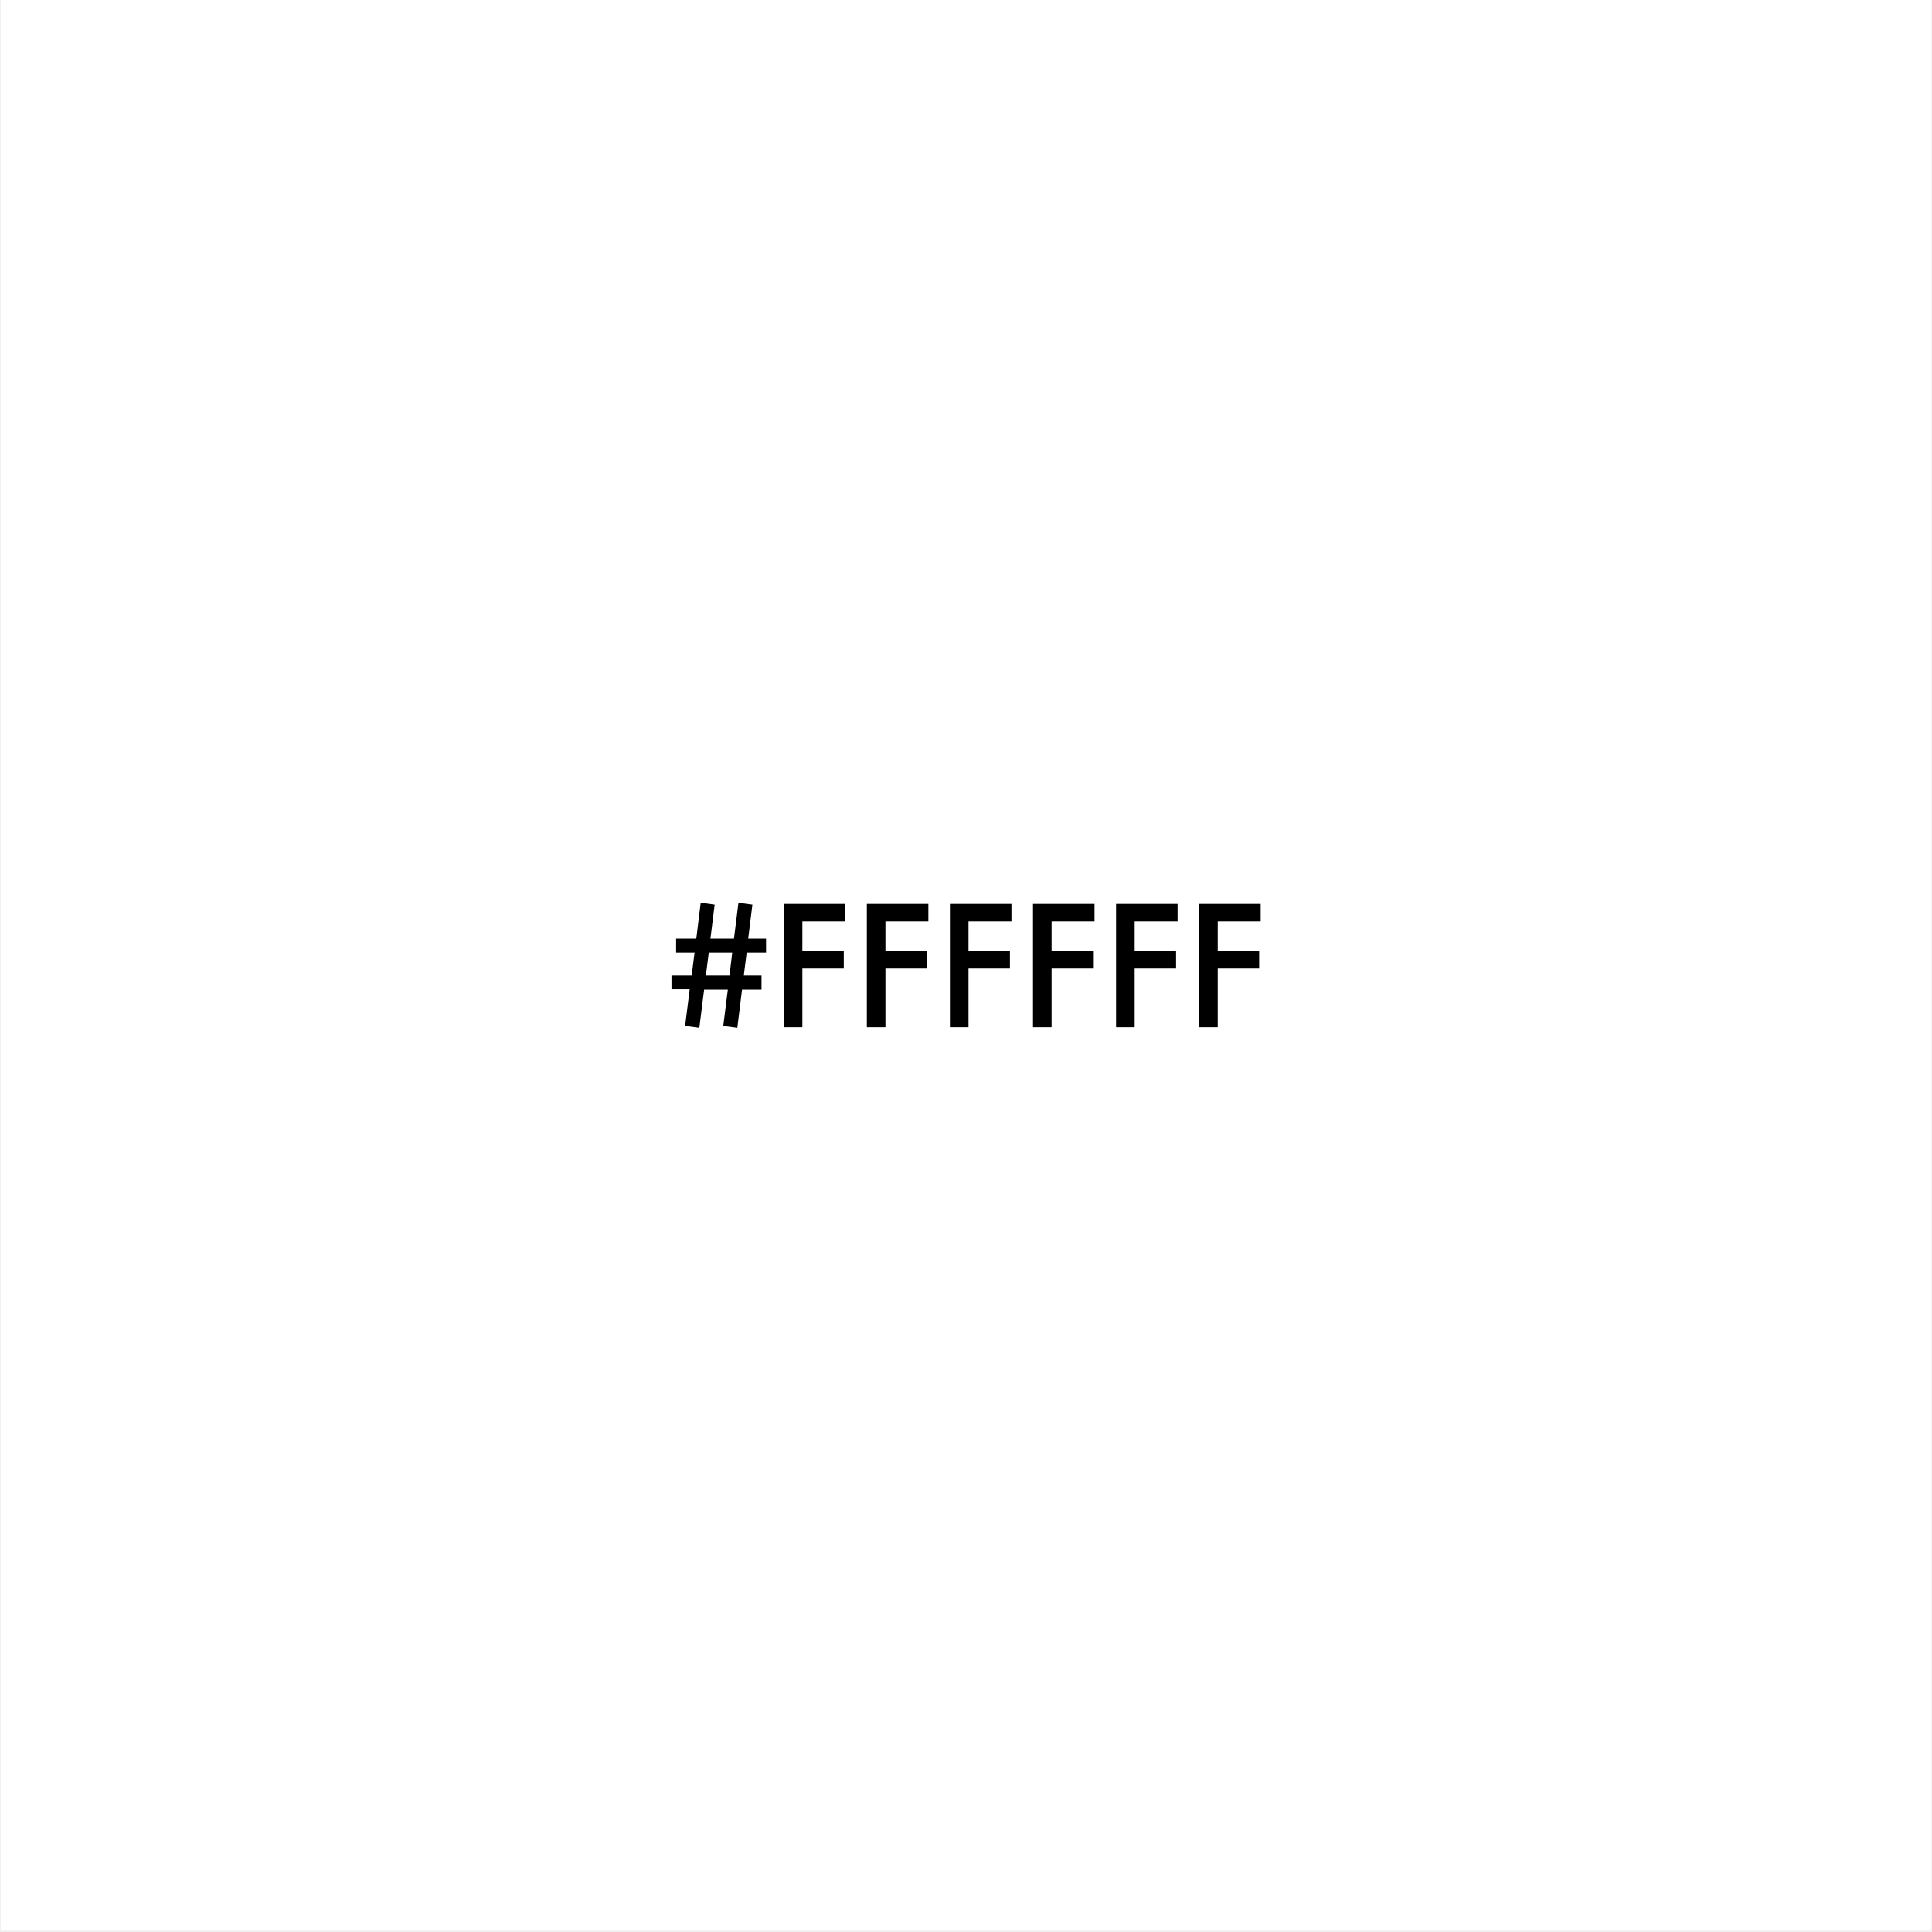
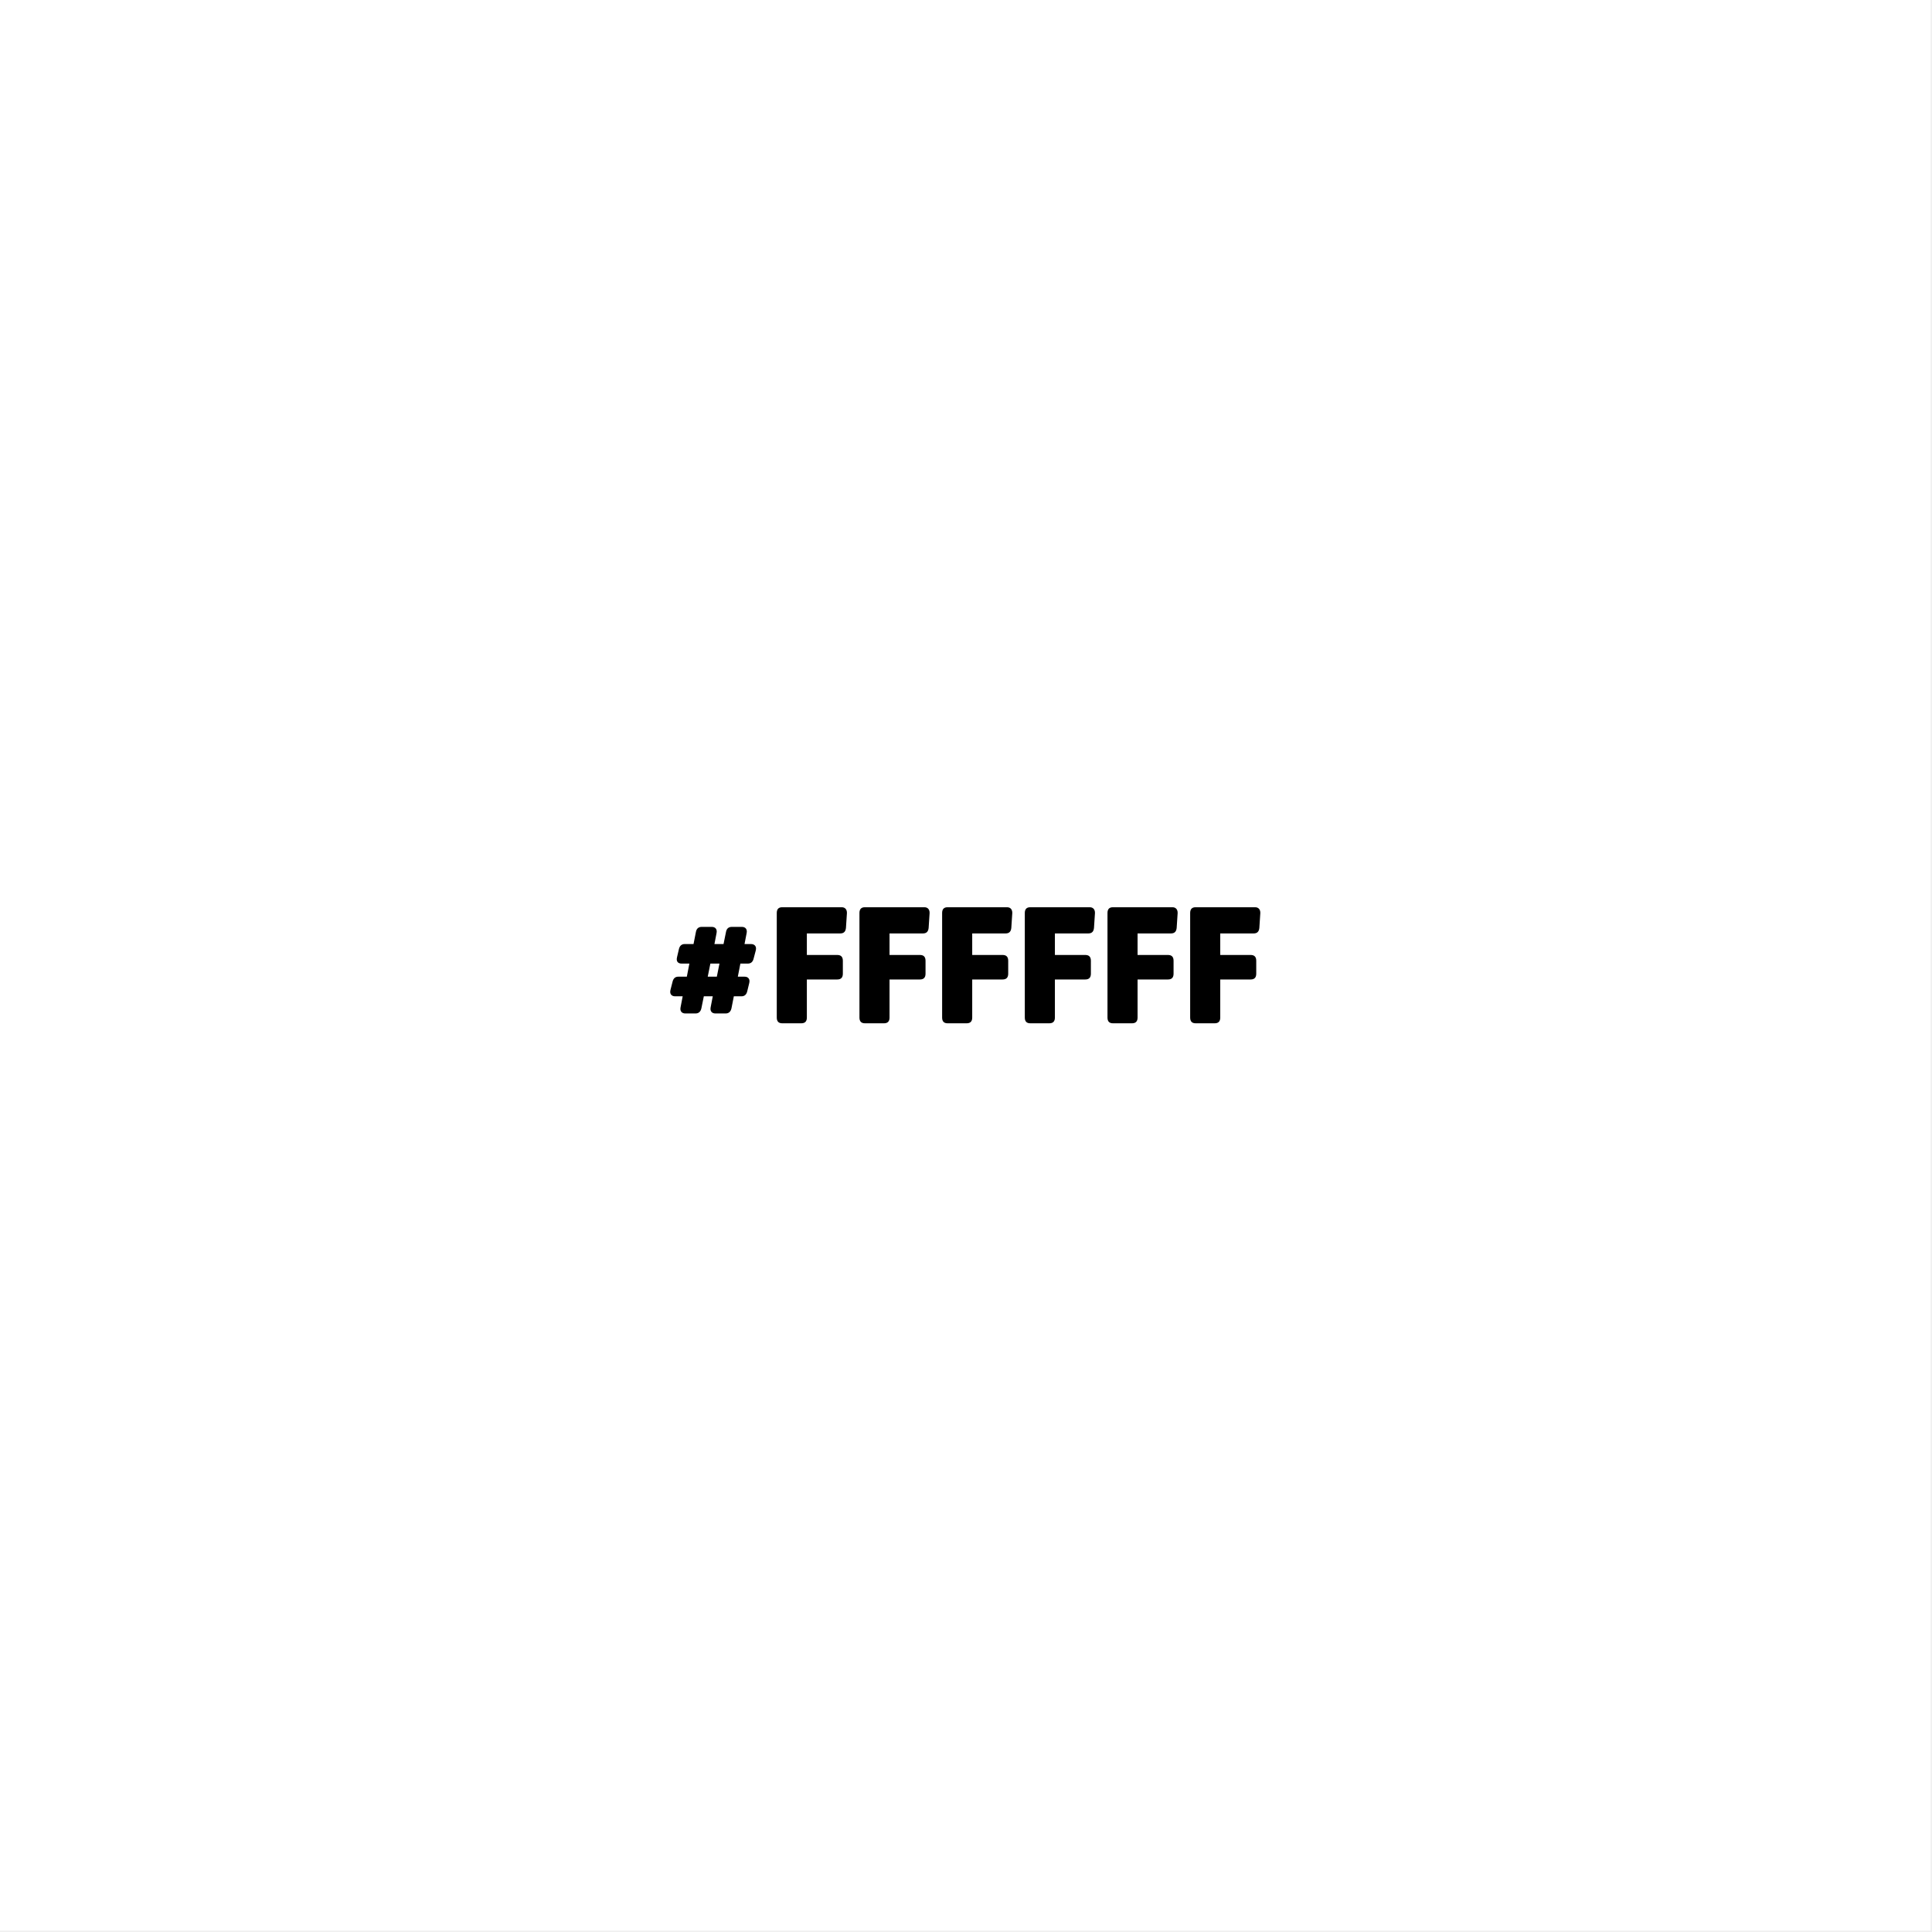
<svg xmlns="http://www.w3.org/2000/svg" width="100%" height="100%" viewBox="0 0 591 591" version="1.1" xml:space="preserve" style="fill-rule:evenodd;clip-rule:evenodd;stroke-linejoin:round;stroke-miterlimit:2;">
-   <rect id="cor3" x="0.254" y="-0" width="590.551" height="590.551" style="fill:white;" />
-   <path d="M234.339,287.109L234.339,291.406L228.407,291.406L227.528,298.413L232.948,298.413L232.948,302.71L226.991,302.71L225.551,314.38L221.254,313.818L222.646,302.71L215.395,302.71L213.93,314.38L209.585,313.818L210.976,302.612L205.41,302.612L205.41,298.413L211.587,298.413L212.465,291.406L206.826,291.406L206.826,287.109L213.003,287.109L214.345,276.172L218.617,276.733L217.324,287.109L224.525,287.109L225.892,276.172L230.165,276.733L228.871,287.109L234.339,287.109ZM223.988,291.406L216.811,291.406L215.932,298.413L223.158,298.413L223.988,291.406Z" style="fill-rule:nonzero;" />
-   <path d="M258.581,281.86L245.447,281.86L245.447,290.918L258.117,290.918L258.117,296.264L245.447,296.264L245.447,314.209L239.759,314.209L239.759,276.513L258.581,276.513L258.581,281.86Z" style="fill-rule:nonzero;" />
-   <path d="M283.995,281.86L270.861,281.86L270.861,290.918L283.531,290.918L283.531,296.264L270.861,296.264L270.861,314.209L265.173,314.209L265.173,276.513L283.995,276.513L283.995,281.86Z" style="fill-rule:nonzero;" />
-   <path d="M309.409,281.86L296.275,281.86L296.275,290.918L308.945,290.918L308.945,296.264L296.275,296.264L296.275,314.209L290.586,314.209L290.586,276.513L309.409,276.513L309.409,281.86Z" style="fill-rule:nonzero;" />
-   <path d="M334.822,281.86L321.688,281.86L321.688,290.918L334.359,290.918L334.359,296.264L321.688,296.264L321.688,314.209L316,314.209L316,276.513L334.822,276.513L334.822,281.86Z" style="fill-rule:nonzero;" />
-   <path d="M360.236,281.86L347.102,281.86L347.102,290.918L359.772,290.918L359.772,296.264L347.102,296.264L347.102,314.209L341.414,314.209L341.414,276.513L360.236,276.513L360.236,281.86Z" style="fill-rule:nonzero;" />
-   <path d="M385.65,281.86L372.516,281.86L372.516,290.918L385.186,290.918L385.186,296.264L372.516,296.264L372.516,314.209L366.828,314.209L366.828,276.513L385.65,276.513L385.65,281.86Z" style="fill-rule:nonzero;" />
+   <rect id="cor2" x="-0" y="0" width="590.551" height="590.551" style="fill:white;" />
+   <path d="M229.68,288.781C230.282,288.781 230.722,288.956 230.998,289.306C231.275,289.656 231.34,290.132 231.193,290.735L230.534,293.225C230.29,294.25 229.696,294.763 228.752,294.763L226.482,294.763L225.701,298.767L227.751,298.767C228.321,298.767 228.74,298.942 229.009,299.292C229.277,299.642 229.338,300.118 229.192,300.72L228.581,303.235C228.337,304.26 227.743,304.773 226.799,304.773L224.48,304.773L223.748,308.484C223.503,309.509 222.901,310.022 221.941,310.022L218.889,310.022C218.304,310.022 217.876,309.847 217.608,309.497C217.339,309.147 217.27,308.671 217.4,308.069L218.035,304.773L215.301,304.773L214.544,308.484C214.3,309.509 213.698,310.022 212.737,310.022L209.686,310.022C209.1,310.022 208.673,309.847 208.404,309.497C208.136,309.147 208.066,308.671 208.197,308.069L208.831,304.773L206.537,304.773C205.967,304.773 205.548,304.598 205.279,304.248C205.011,303.898 204.95,303.422 205.096,302.82L205.731,300.329C205.975,299.288 206.561,298.767 207.489,298.767L210.101,298.767L210.882,294.763L208.538,294.763C207.936,294.763 207.509,294.592 207.257,294.25C207.004,293.908 206.952,293.436 207.098,292.834L207.684,290.32C207.928,289.294 208.53,288.781 209.491,288.781L212.152,288.781L212.884,285.071C213.079,284.045 213.681,283.532 214.69,283.532L217.693,283.532C218.279,283.532 218.706,283.707 218.975,284.057C219.243,284.407 219.313,284.883 219.182,285.486L218.548,288.781L221.331,288.781L222.088,285.071C222.283,284.045 222.885,283.532 223.894,283.532L226.897,283.532C227.483,283.532 227.91,283.707 228.179,284.057C228.447,284.407 228.516,284.883 228.386,285.486L227.751,288.781L229.68,288.781ZM219.28,298.767L220.086,294.763L217.303,294.763L216.497,298.767L219.28,298.767Z" style="fill-rule:nonzero;" />
+   <path d="M257.462,277.527C257.982,277.527 258.385,277.685 258.67,278.003C258.955,278.32 259.089,278.764 259.073,279.333L258.78,283.825C258.682,284.965 258.113,285.534 257.071,285.534L246.818,285.534L246.818,292.126L256.119,292.126C257.258,292.126 257.828,292.712 257.828,293.884L257.828,297.863C257.828,299.035 257.258,299.621 256.119,299.621L246.818,299.621L246.818,311.267C246.818,312.439 246.256,313.025 245.133,313.025L239.274,313.025C238.167,313.025 237.614,312.439 237.614,311.267L237.614,279.284C237.614,278.113 238.167,277.527 239.274,277.527L257.462,277.527Z" style="fill-rule:nonzero;" />
+   <path d="M282.753,277.527C283.274,277.527 283.677,277.685 283.962,278.003C284.247,278.32 284.381,278.764 284.365,279.333L284.072,283.825C283.974,284.965 283.404,285.534 282.363,285.534L272.109,285.534L272.109,292.126L281.411,292.126C282.55,292.126 283.12,292.712 283.12,293.884L283.12,297.863C283.12,299.035 282.55,299.621 281.411,299.621L272.109,299.621L272.109,311.267C272.109,312.439 271.548,313.025 270.425,313.025L264.566,313.025C263.459,313.025 262.906,312.439 262.906,311.267L262.906,279.284C262.906,278.113 263.459,277.527 264.566,277.527L282.753,277.527Z" style="fill-rule:nonzero;" />
+   <path d="M308.045,277.527C308.566,277.527 308.969,277.685 309.253,278.003C309.538,278.32 309.672,278.764 309.656,279.333L309.363,283.825C309.266,284.965 308.696,285.534 307.654,285.534L297.401,285.534L297.401,292.126L306.702,292.126C307.842,292.126 308.411,292.712 308.411,293.884L308.411,297.863C308.411,299.035 307.842,299.621 306.702,299.621L297.401,299.621L297.401,311.267C297.401,312.439 296.84,313.025 295.717,313.025L289.857,313.025C288.751,313.025 288.197,312.439 288.197,311.267L288.197,279.284C288.197,278.113 288.751,277.527 289.857,277.527L308.045,277.527Z" style="fill-rule:nonzero;" />
+   <path d="M333.337,277.527C333.857,277.527 334.26,277.685 334.545,278.003C334.83,278.32 334.964,278.764 334.948,279.333L334.655,283.825C334.557,284.965 333.988,285.534 332.946,285.534L322.693,285.534L322.693,292.126L331.994,292.126C333.133,292.126 333.703,292.712 333.703,293.884L333.703,297.863C333.703,299.035 333.133,299.621 331.994,299.621L322.693,299.621L322.693,311.267C322.693,312.439 322.131,313.025 321.008,313.025L315.149,313.025C314.042,313.025 313.489,312.439 313.489,311.267L313.489,279.284C313.489,278.113 314.042,277.527 315.149,277.527L333.337,277.527Z" style="fill-rule:nonzero;" />
+   <path d="M358.628,277.527C359.149,277.527 359.552,277.685 359.837,278.003C360.122,278.32 360.256,278.764 360.24,279.333L359.947,283.825C359.849,284.965 359.279,285.534 358.238,285.534L347.984,285.534L347.984,292.126L357.286,292.126C358.425,292.126 358.994,292.712 358.994,293.884L358.994,297.863C358.994,299.035 358.425,299.621 357.286,299.621L347.984,299.621L347.984,311.267C347.984,312.439 347.423,313.025 346.3,313.025L340.441,313.025C339.334,313.025 338.781,312.439 338.781,311.267L338.781,279.284C338.781,278.113 339.334,277.527 340.441,277.527L358.628,277.527Z" style="fill-rule:nonzero;" />
+   <path d="M383.92,277.527C384.441,277.527 384.844,277.685 385.128,278.003C385.413,278.32 385.547,278.764 385.531,279.333L385.238,283.825C385.141,284.965 384.571,285.534 383.529,285.534L373.276,285.534L373.276,292.126L382.577,292.126C383.717,292.126 384.286,292.712 384.286,293.884L384.286,297.863C384.286,299.035 383.717,299.621 382.577,299.621L373.276,299.621L373.276,311.267C373.276,312.439 372.714,313.025 371.591,313.025L365.732,313.025C364.626,313.025 364.072,312.439 364.072,311.267L364.072,279.284C364.072,278.113 364.626,277.527 365.732,277.527L383.92,277.527Z" style="fill-rule:nonzero;" />
</svg>
